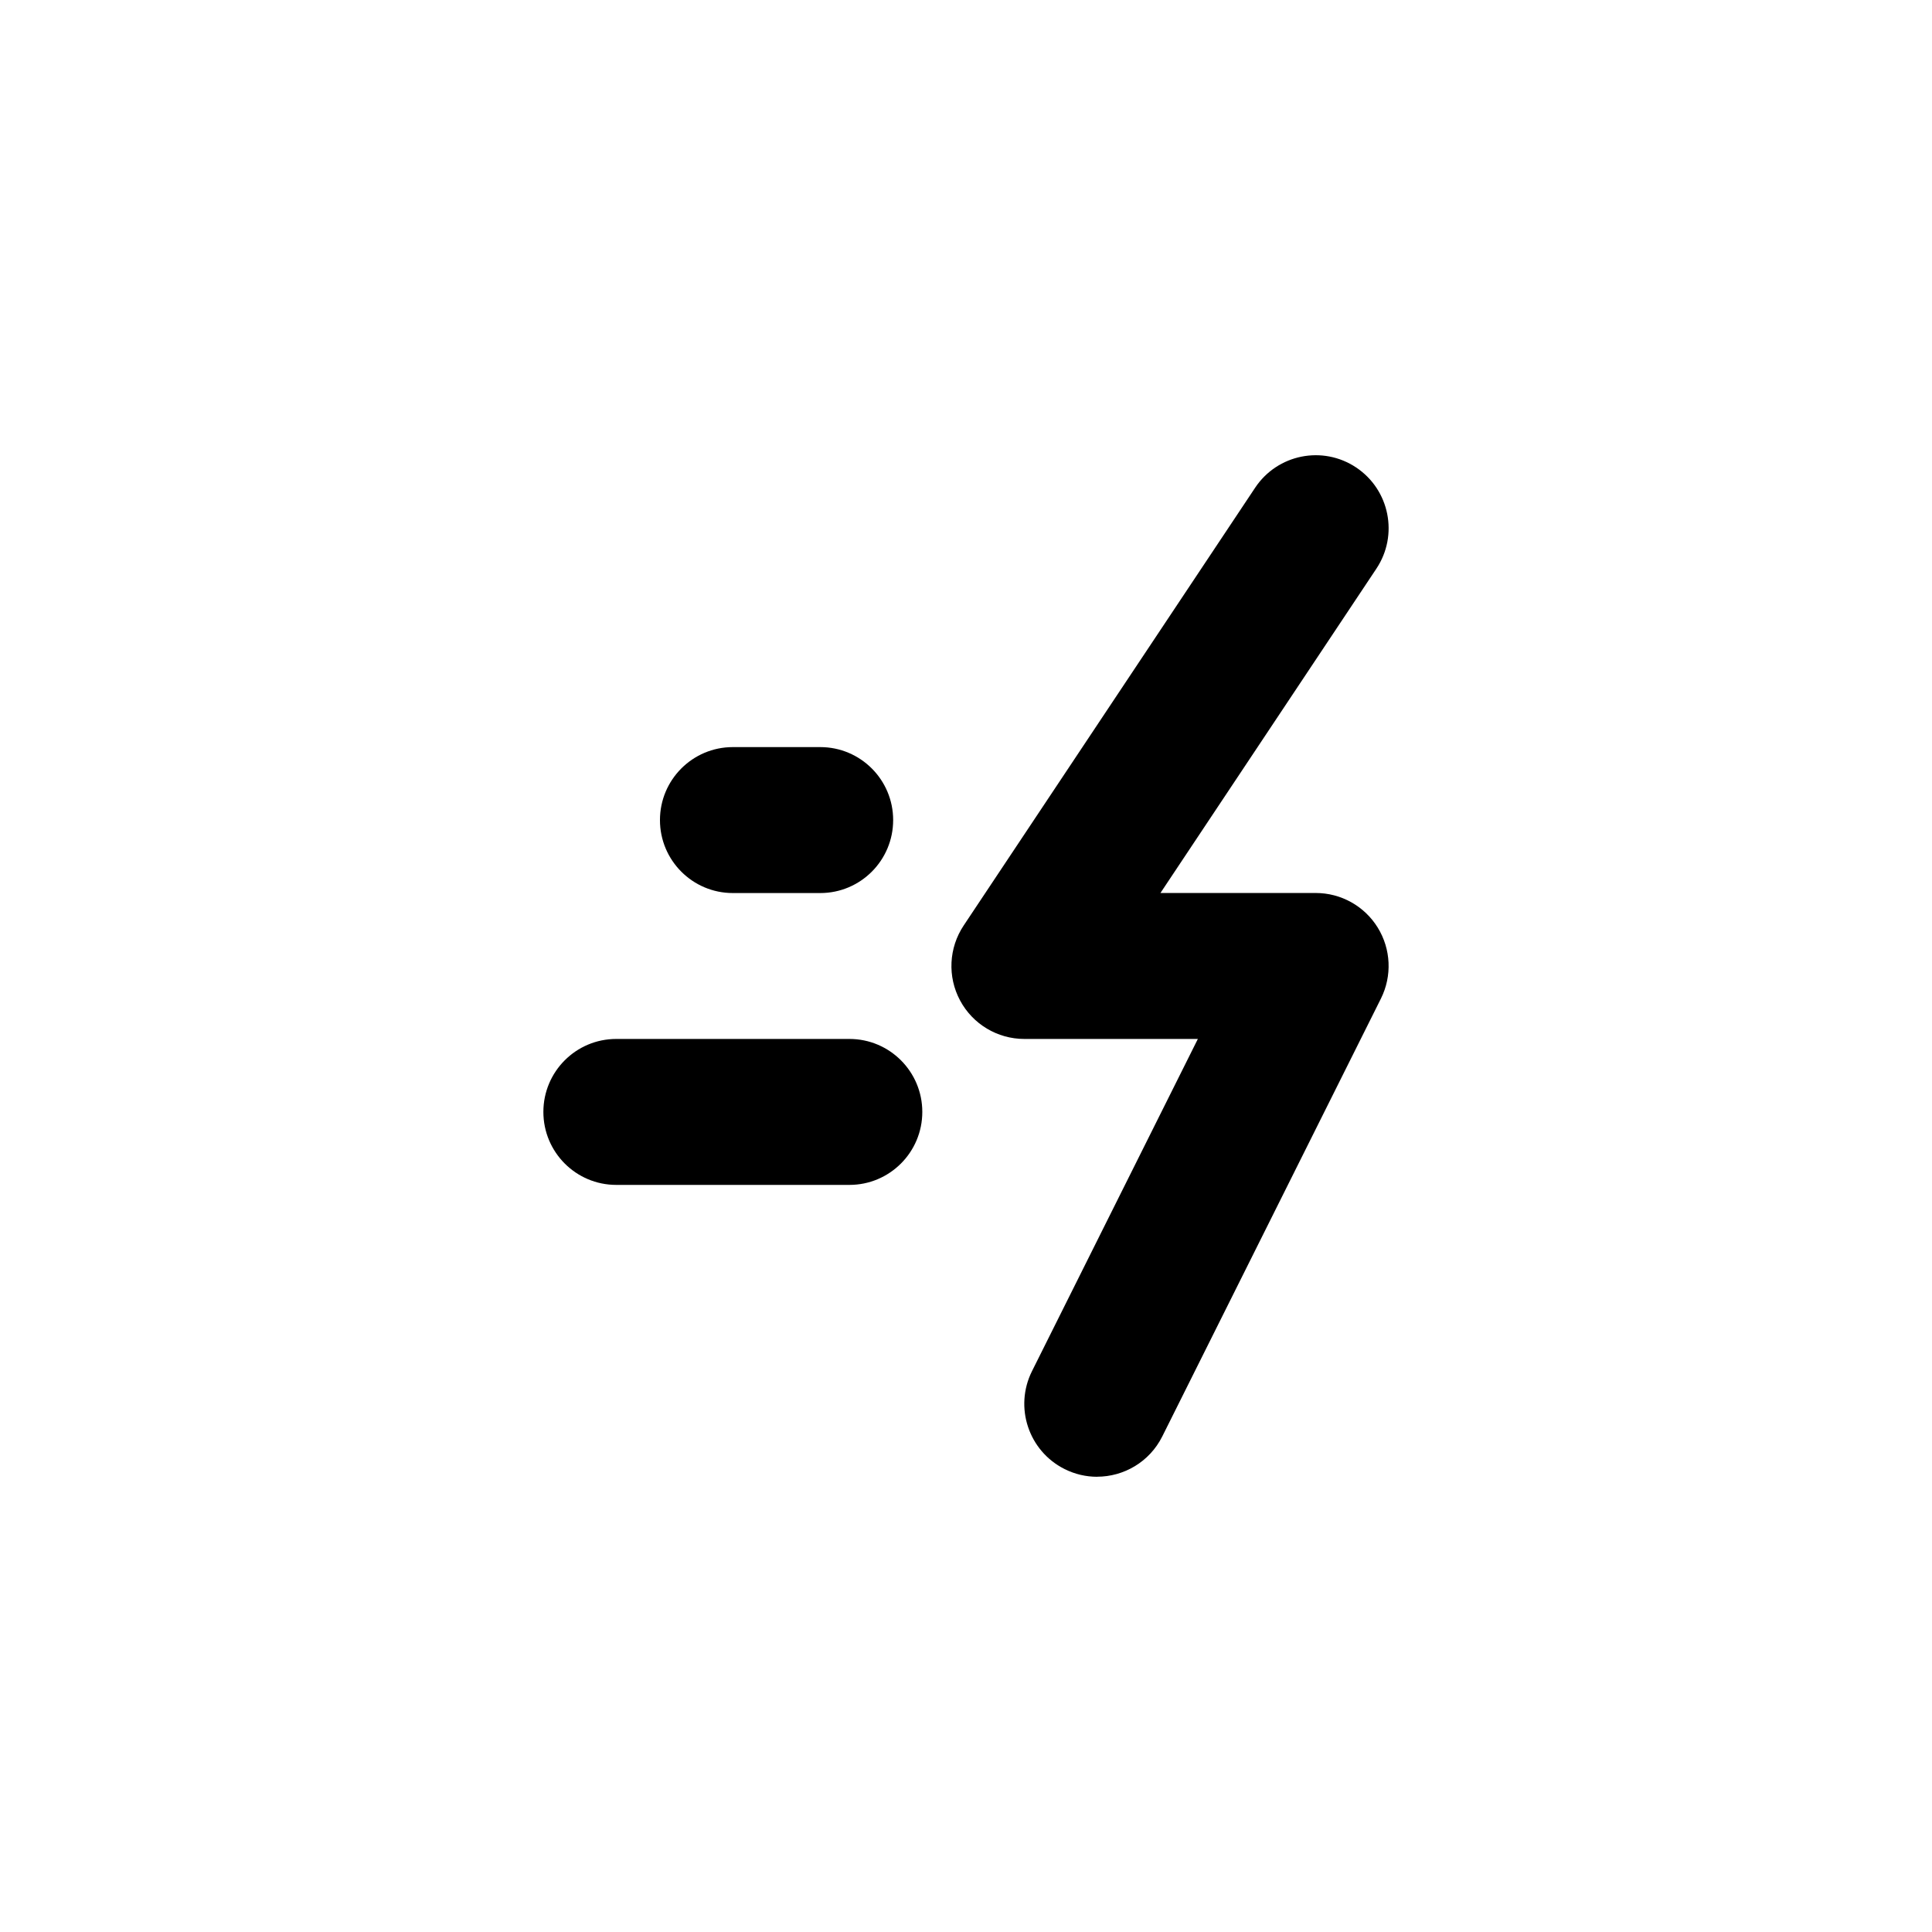
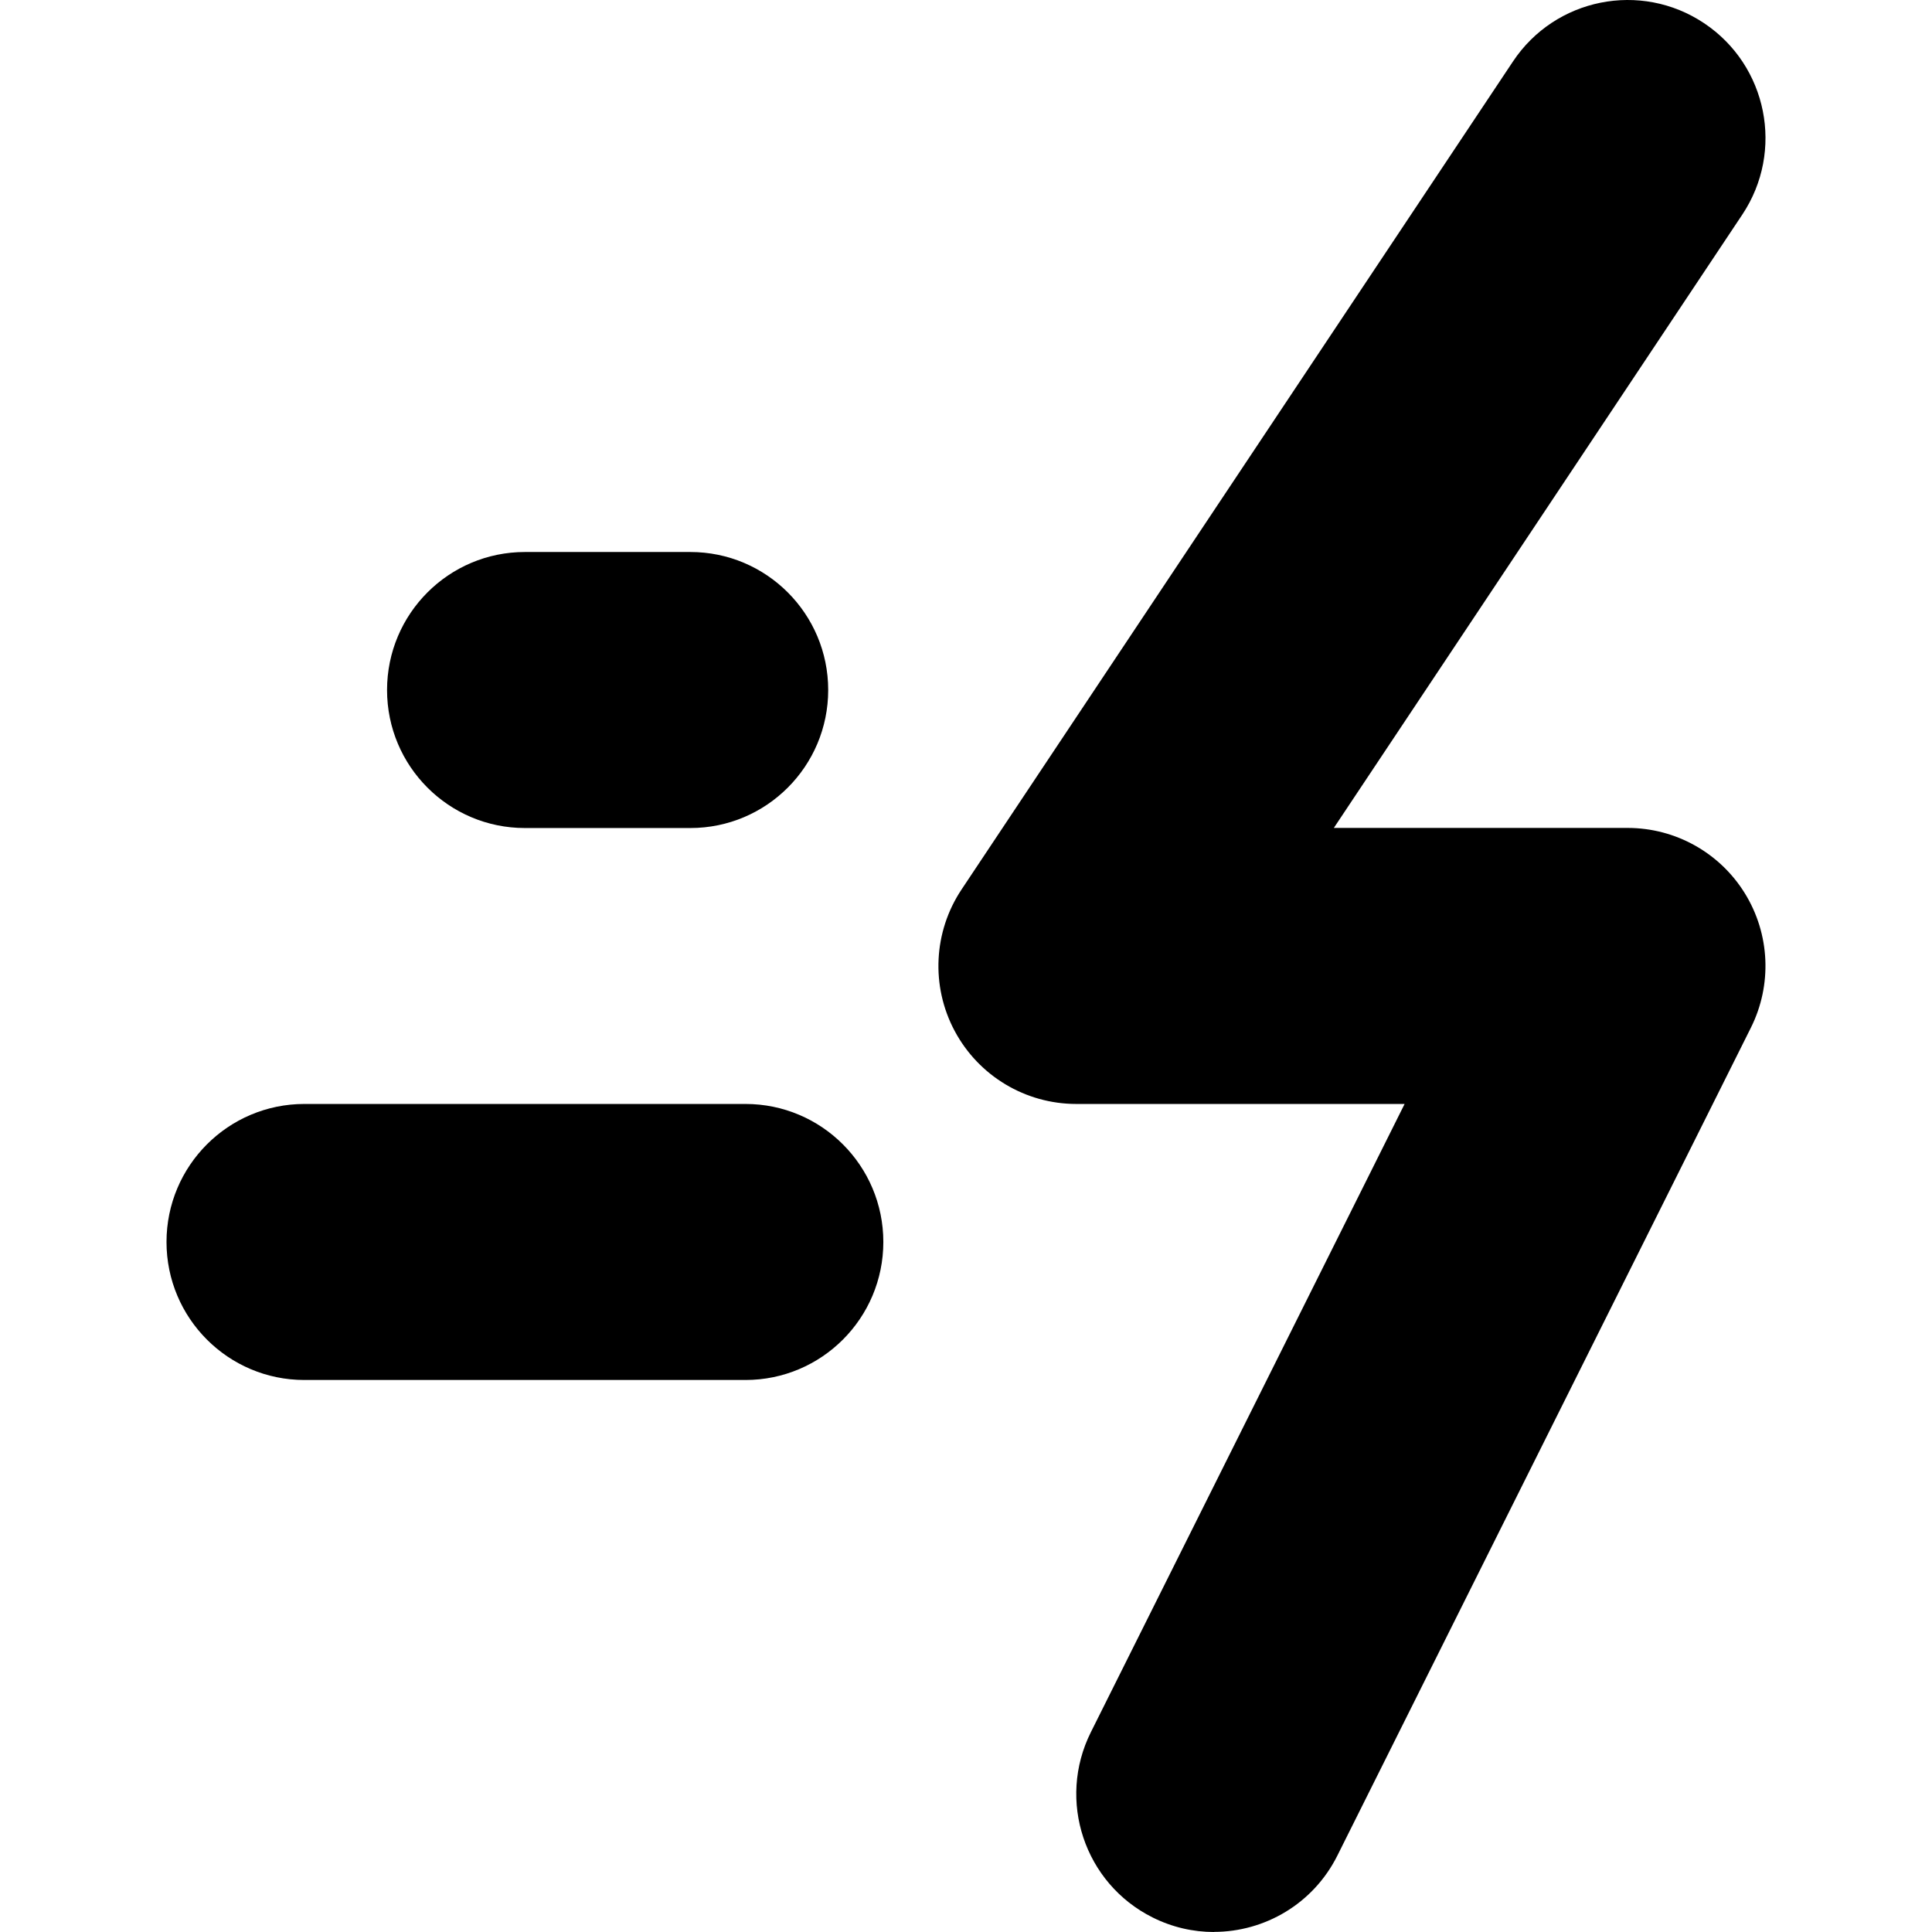
- <svg xmlns="http://www.w3.org/2000/svg" width="800" height="800" viewBox="0 0 800 800" fill="none">
-   <path d="M454.284 611.5C449.746 611.5 445.15 610.475 440.816 608.299C425.915 600.839 419.875 582.695 427.326 567.762L496.008 430.206H424.141C413.016 430.206 402.79 424.078 397.535 414.248C392.28 404.43 392.86 392.505 399.036 383.233L519.724 201.961C528.961 188.077 547.695 184.318 561.561 193.578C575.427 202.839 579.17 221.586 569.933 235.471L480.515 369.77H544.829C555.282 369.77 564.997 375.192 570.491 384.099C575.985 393.006 576.485 404.122 571.81 413.496L481.288 594.768C475.999 605.361 465.341 611.477 454.273 611.477L454.284 611.5Z" fill="black" />
-   <path d="M339.659 369.793H303.453C286.789 369.793 273.275 356.262 273.275 339.575C273.275 322.889 286.789 309.358 303.453 309.358H339.659C356.324 309.358 369.837 322.889 369.837 339.575C369.837 356.262 356.324 369.793 339.659 369.793Z" fill="black" />
-   <path d="M351.728 490.641H255.178C238.513 490.641 225 477.109 225 460.423C225 443.737 238.513 430.206 255.178 430.206H351.728C368.392 430.206 381.906 443.737 381.906 460.423C381.906 477.109 368.392 490.641 351.728 490.641Z" fill="black" />
+ <svg xmlns="http://www.w3.org/2000/svg" width="760" height="760" viewBox="0 0 760 760" fill="none">
+   <path d="M477.557 760C469.4 760 461.142 758.158 453.353 754.25C426.574 740.845 415.719 708.246 429.108 681.417L552.539 434.27H423.385C403.392 434.27 385.014 423.26 375.57 405.6C366.125 387.959 367.168 366.533 378.268 349.875L595.162 24.186C611.761 -0.76 645.43 -7.513 670.349 9.124C695.268 25.762 701.994 59.446 685.394 84.392L524.697 325.686H640.278C659.065 325.686 676.522 335.427 686.396 351.431C696.27 367.434 697.169 387.407 688.767 404.249L526.087 729.938C516.581 748.97 497.427 759.959 477.536 759.959L477.557 760Z" fill="black" />
+   <path d="M271.559 325.727H206.491C176.543 325.727 152.257 301.416 152.257 271.436C152.257 241.455 176.543 217.144 206.491 217.144H271.559C301.507 217.144 325.793 241.455 325.793 271.436C325.793 301.416 301.507 325.727 271.559 325.727Z" fill="black" />
+   <path d="M293.248 542.853H119.734C89.785 542.853 65.5 518.542 65.5 488.562C65.5 458.581 89.785 434.27 119.734 434.27H293.248C323.196 434.27 347.482 458.581 347.482 488.562C347.482 518.542 323.196 542.853 293.248 542.853Z" fill="black" />
</svg>
